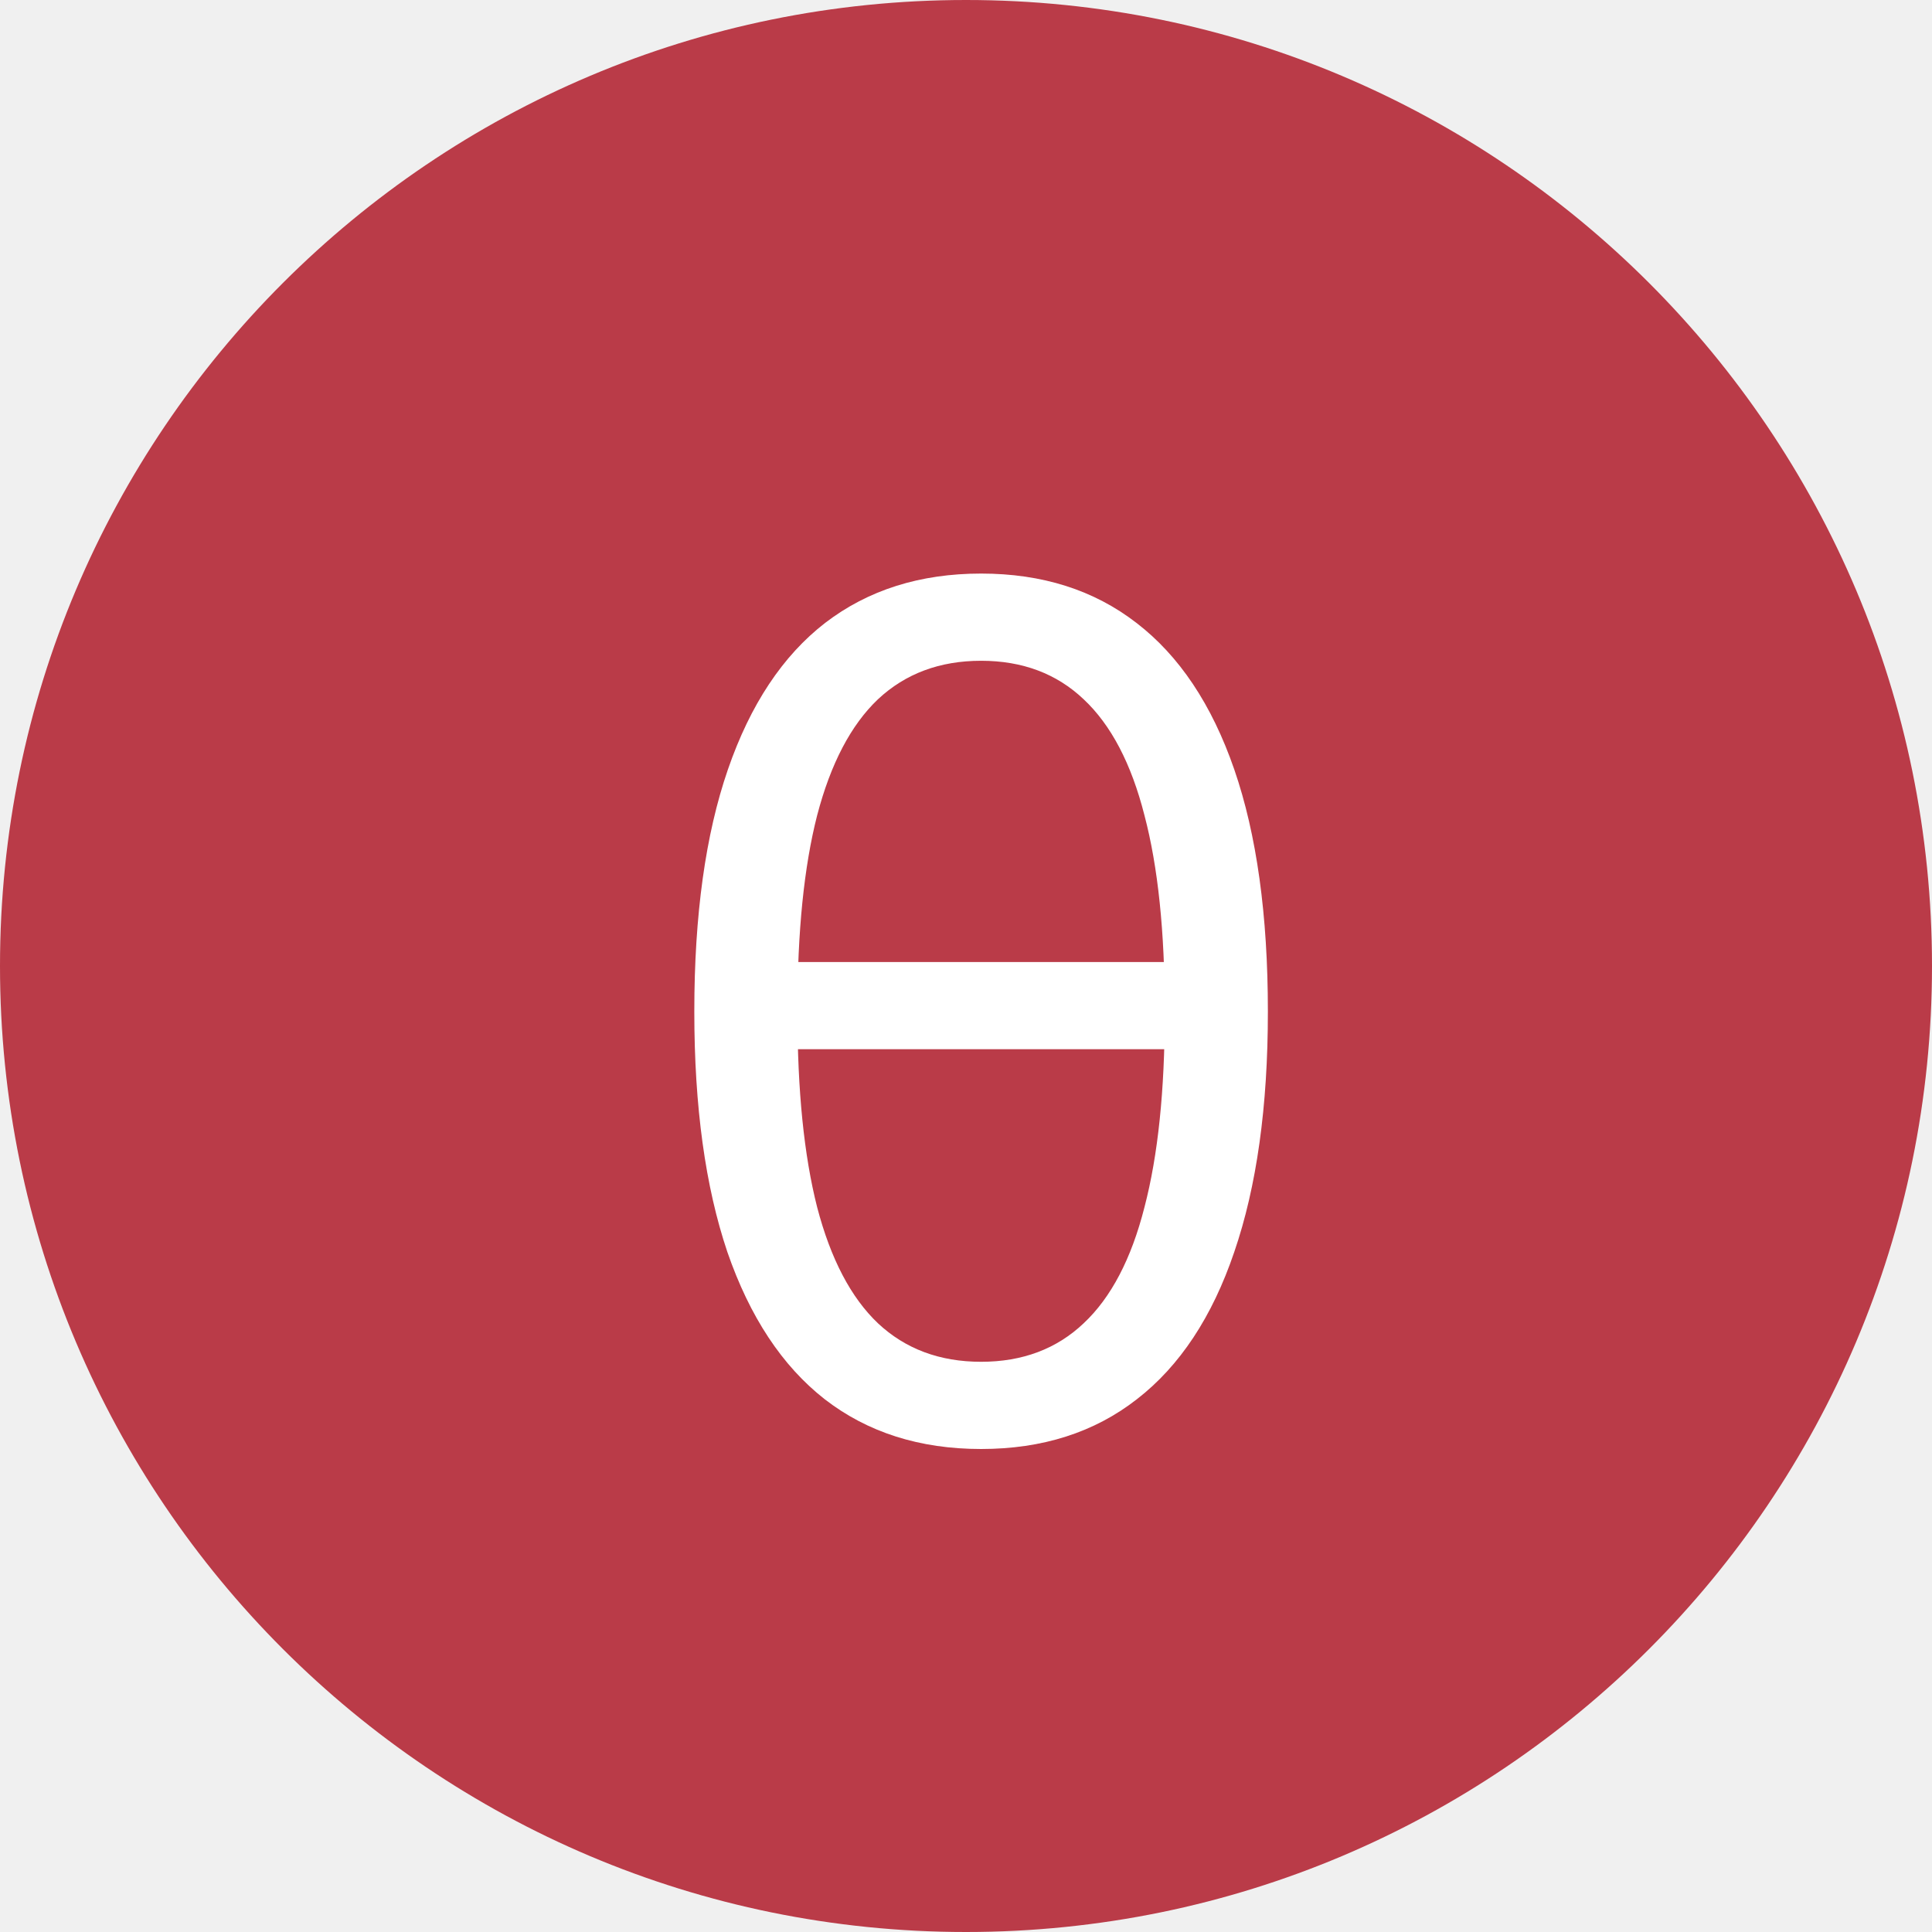
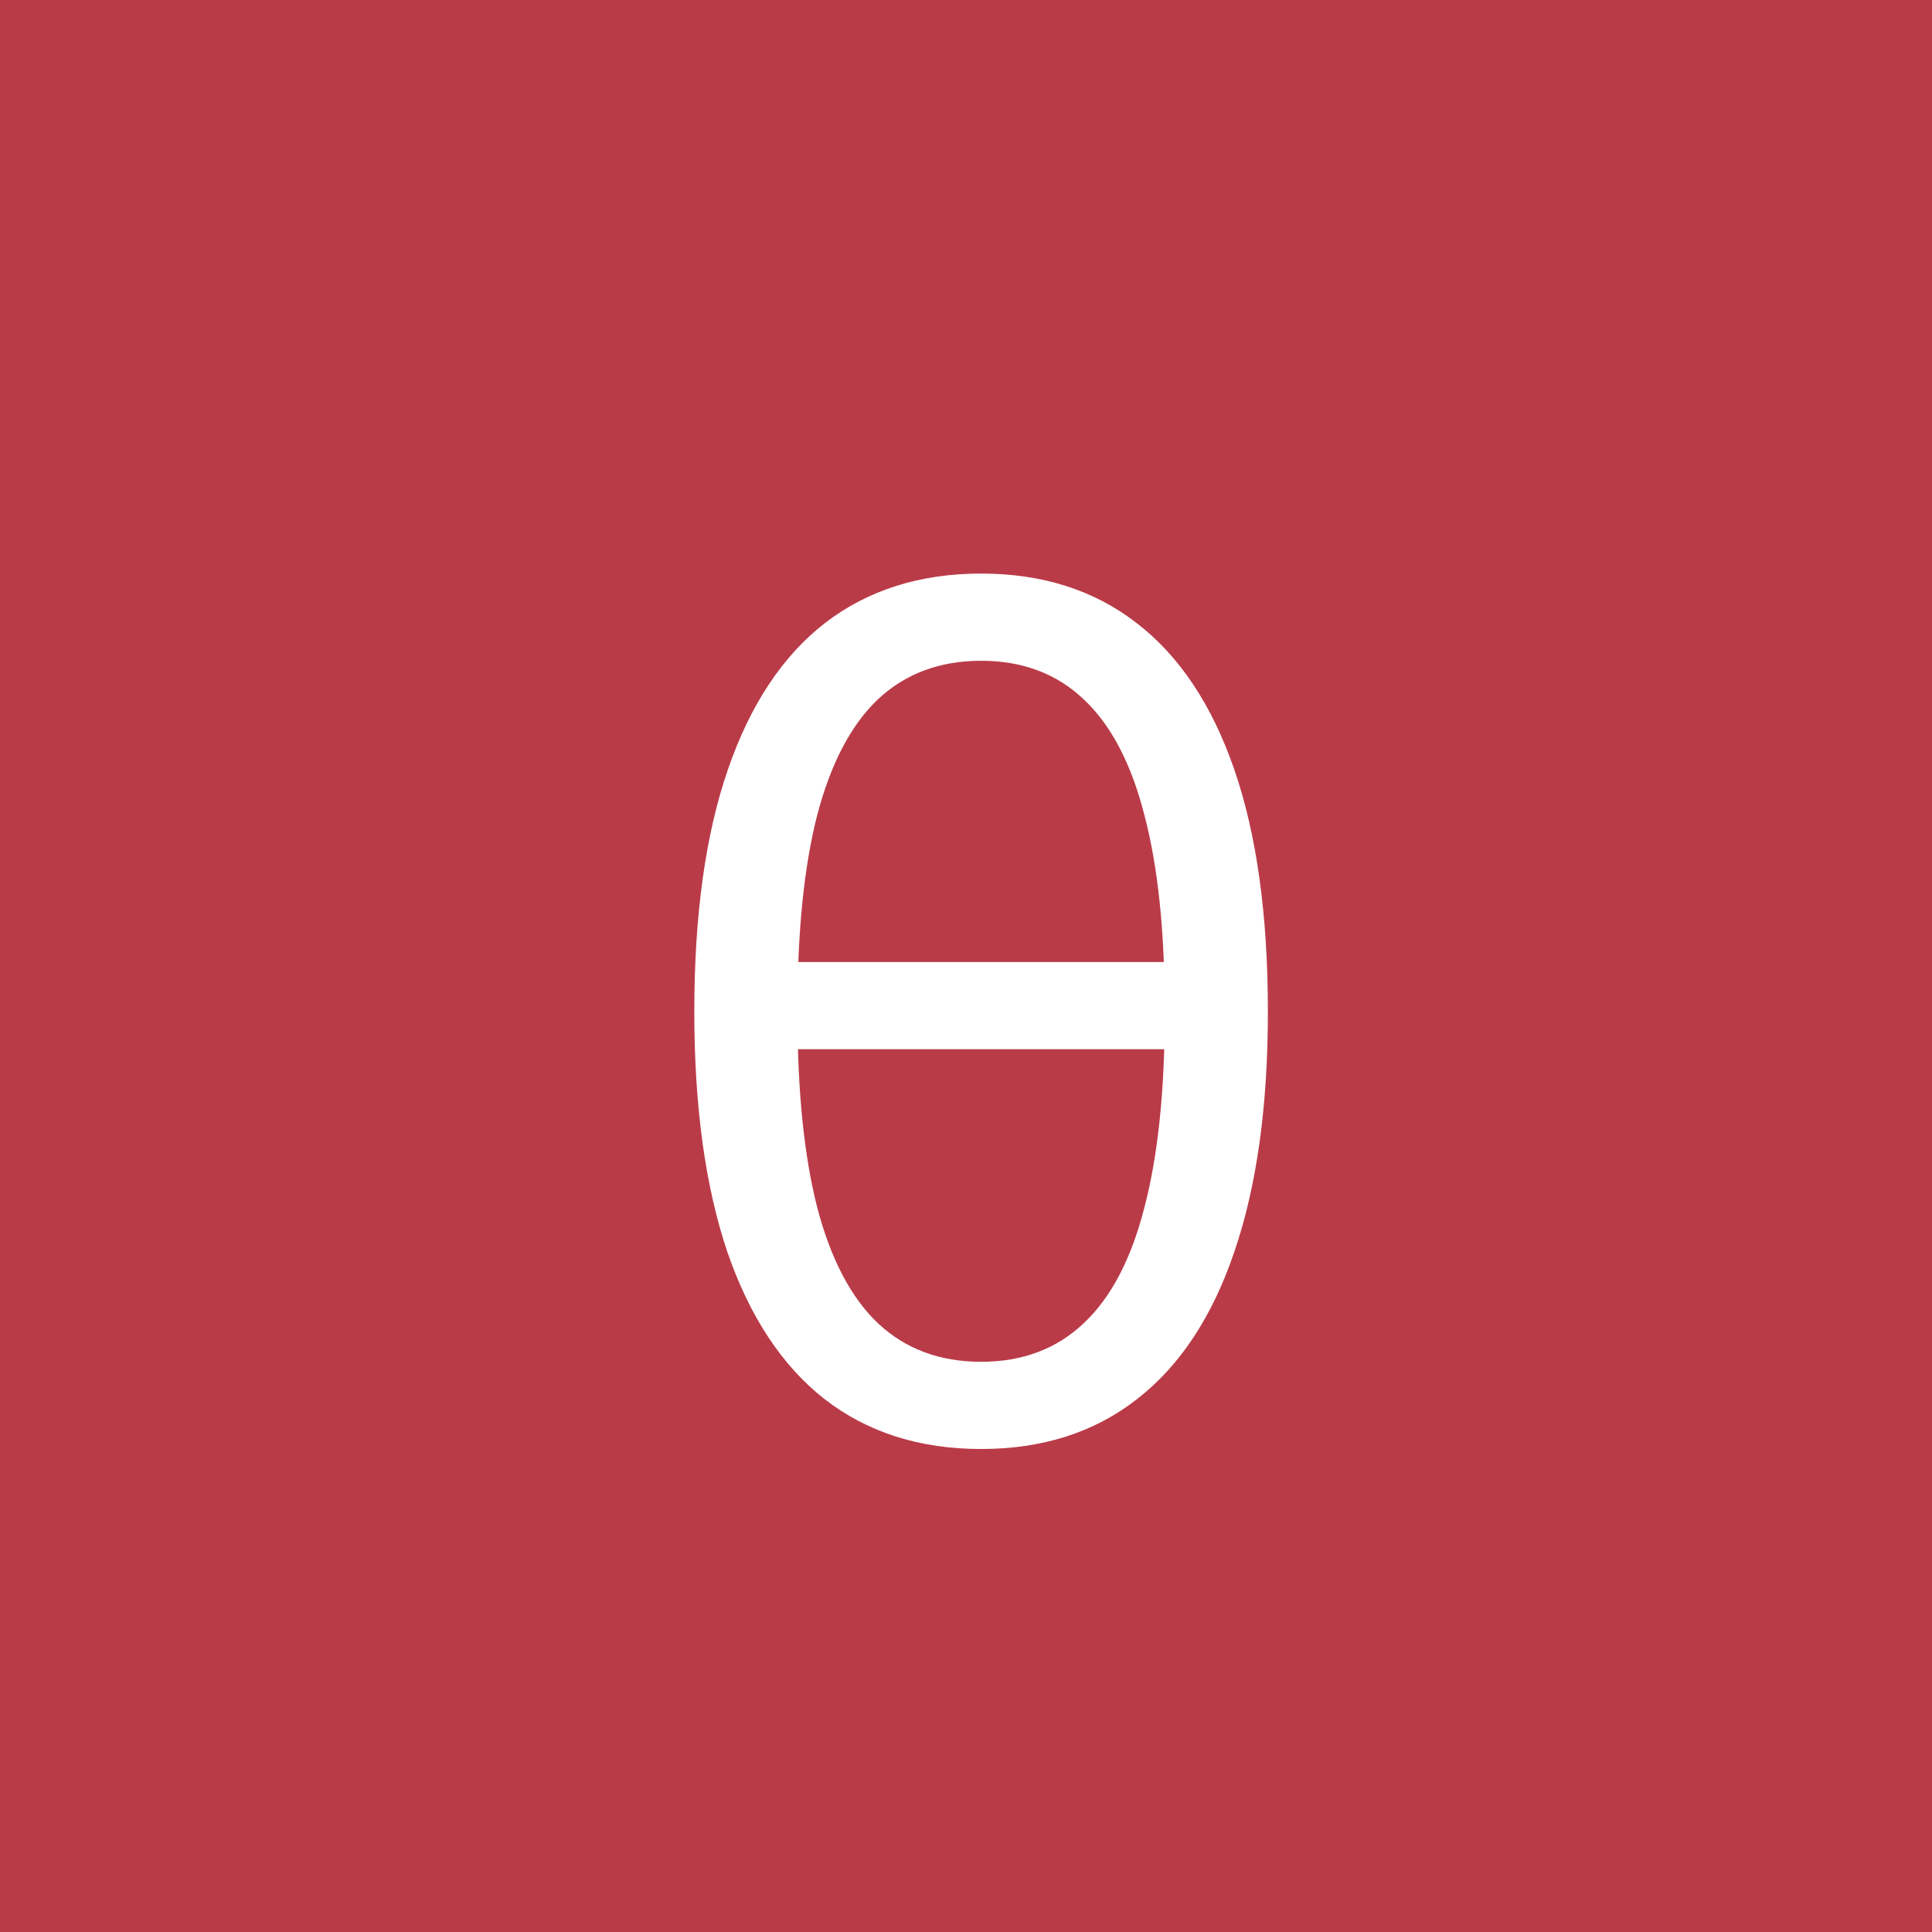
<svg xmlns="http://www.w3.org/2000/svg" width="64" height="64" fill="none" viewBox="0 0 64 64">
-   <path fill="#ba3b48" d="M0 32C0 14.327 14.327 0 32 0s32 14.327 32 32-14.327 32-32 32S0 49.673 0 32" />
+   <rect width="64" height="64" fill="#ba3b48" />
  <path fill="#fff" d="M32.5 48q-3.052 0-5.182-1.65-2.11-1.651-3.224-4.878Q23 38.228 23 33.52v-.02q0-4.784 1.113-8.01t3.224-4.858Q29.467 19 32.5 19t5.143 1.632q2.13 1.632 3.244 4.858Q42 28.716 42 33.5v.019q0 4.709-1.113 7.953-1.094 3.227-3.224 4.877Q35.55 48 32.5 48m0-2.889q2.053 0 3.397-1.275 1.362-1.276 2.015-3.846.672-2.57.672-6.453v-.075q0-3.901-.672-6.452-.653-2.57-2.015-3.846-1.344-1.275-3.397-1.275t-3.416 1.275q-1.343 1.276-2.015 3.846-.653 2.55-.653 6.452v.075q0 3.884.653 6.453.672 2.57 2.015 3.846 1.362 1.275 3.416 1.275m-6.87-10.354v-2.889h13.74v2.889z" />
</svg>
